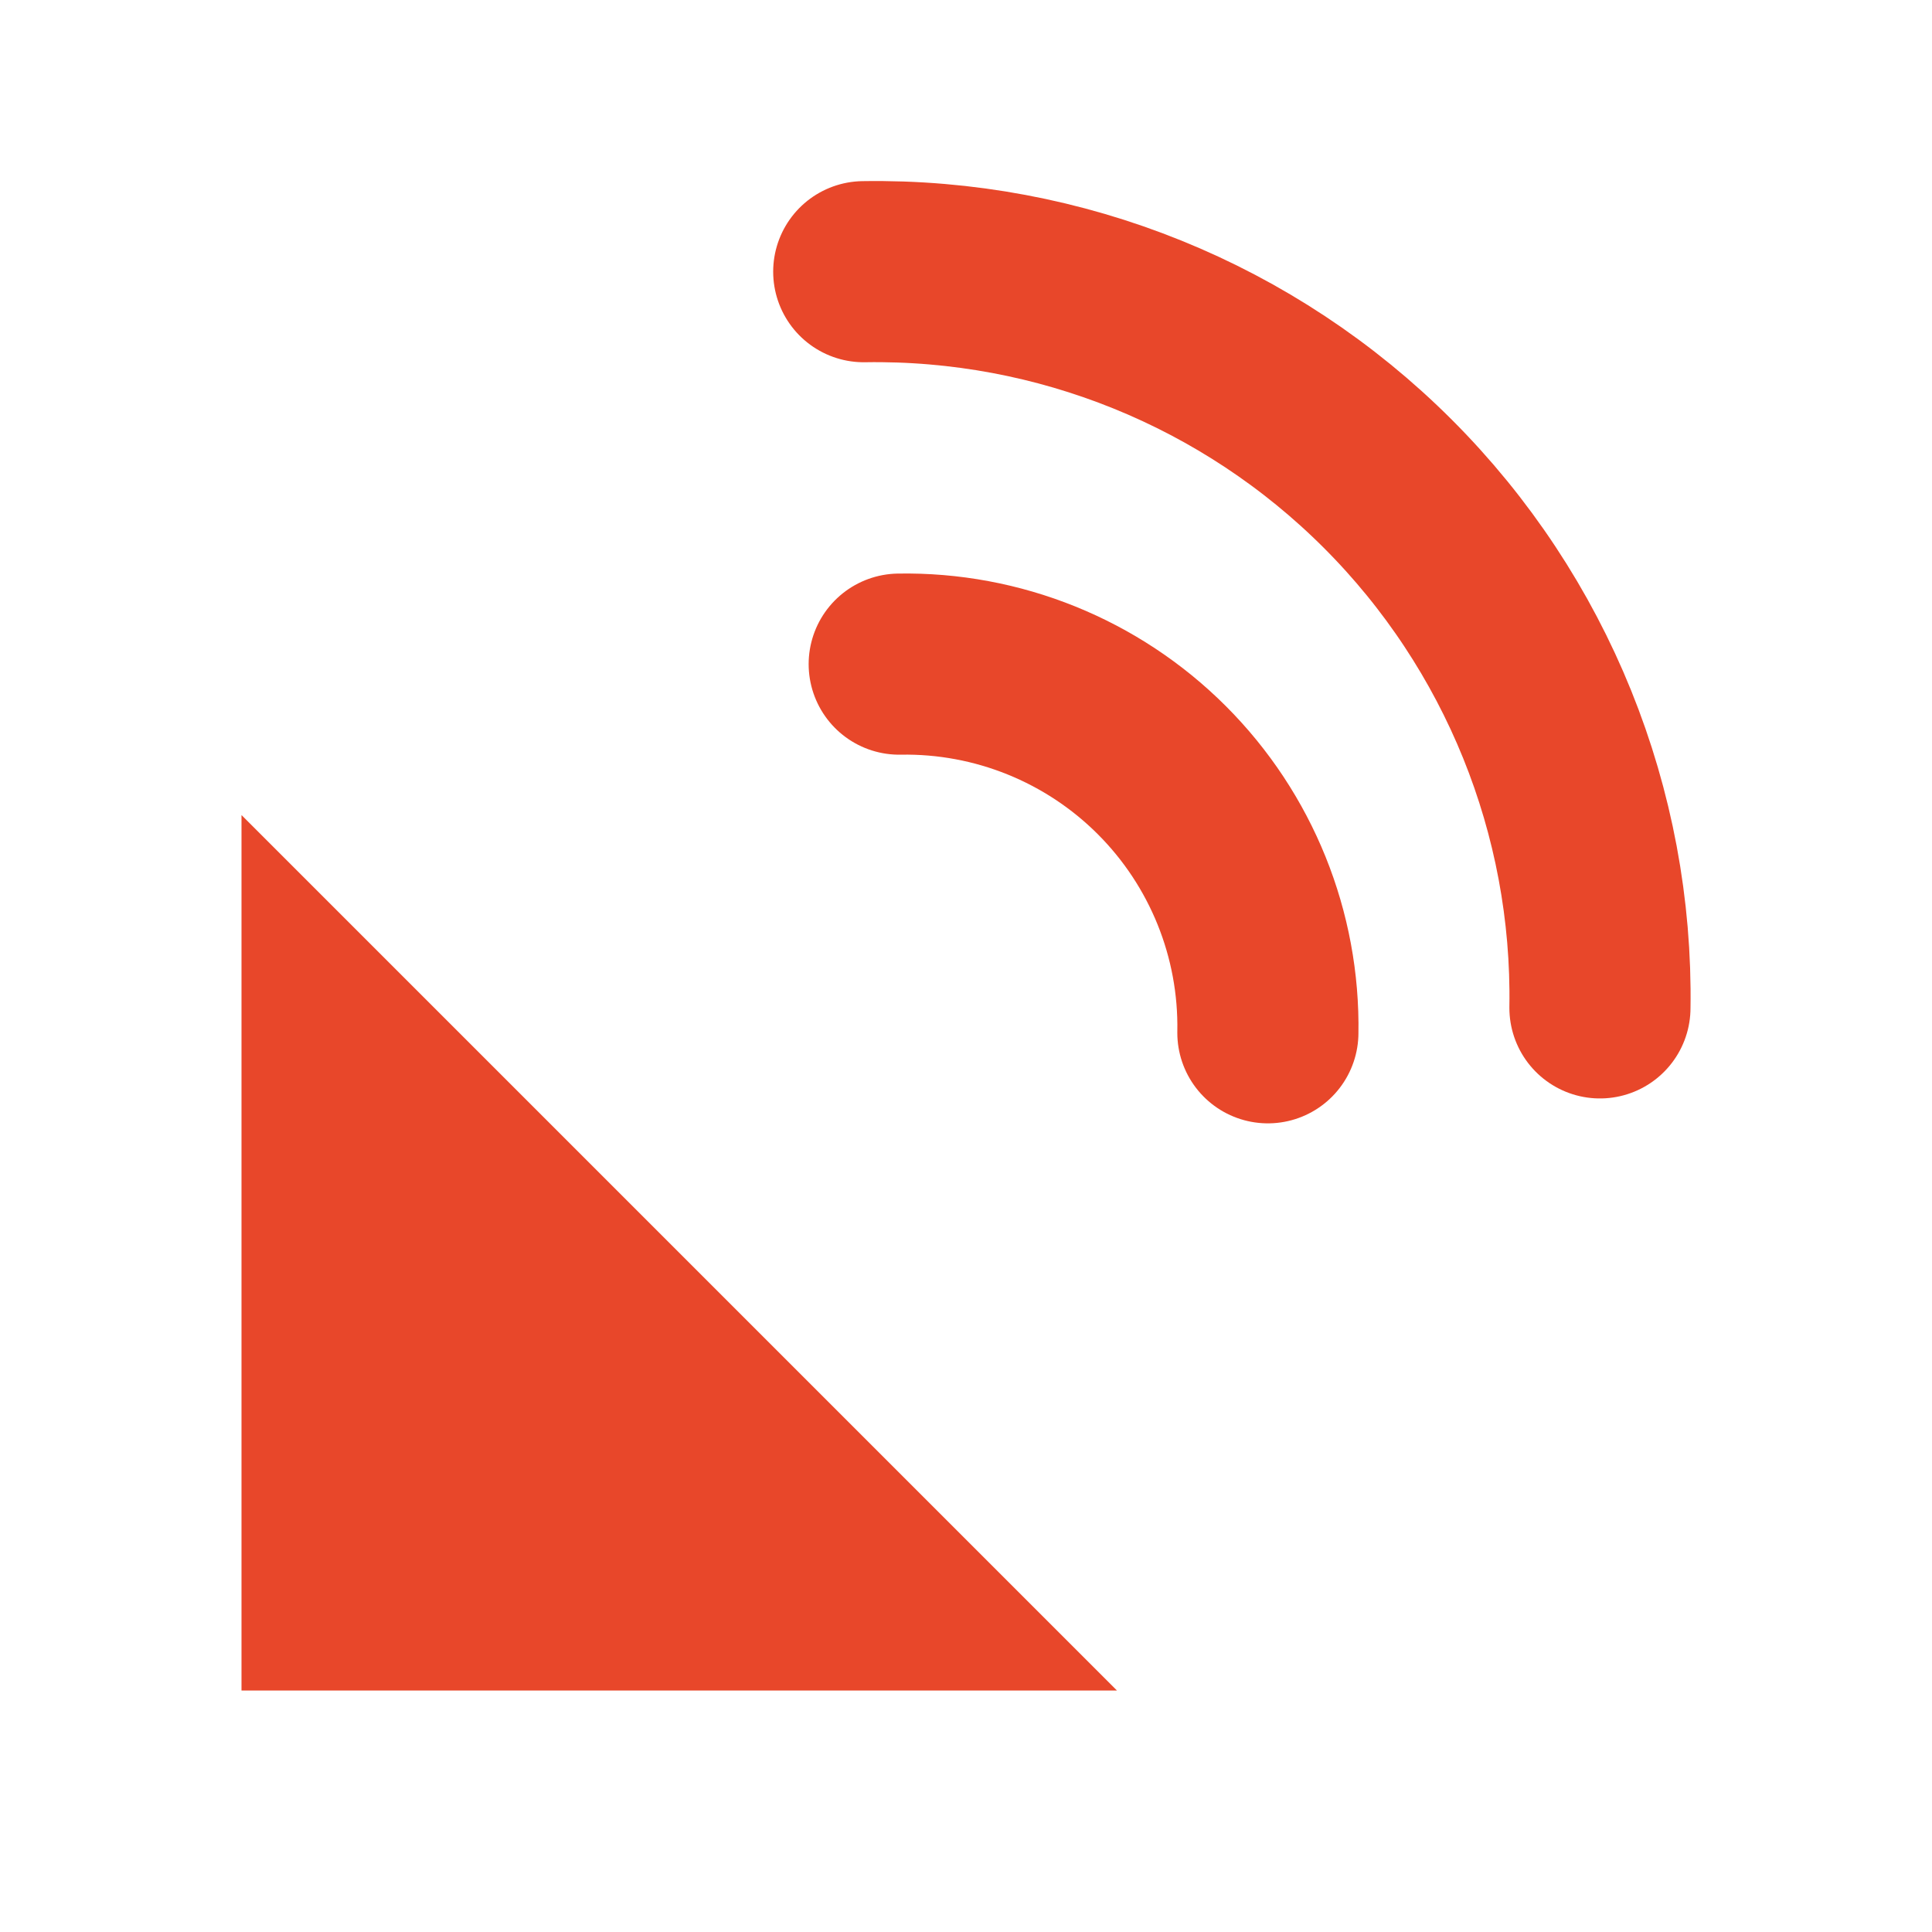
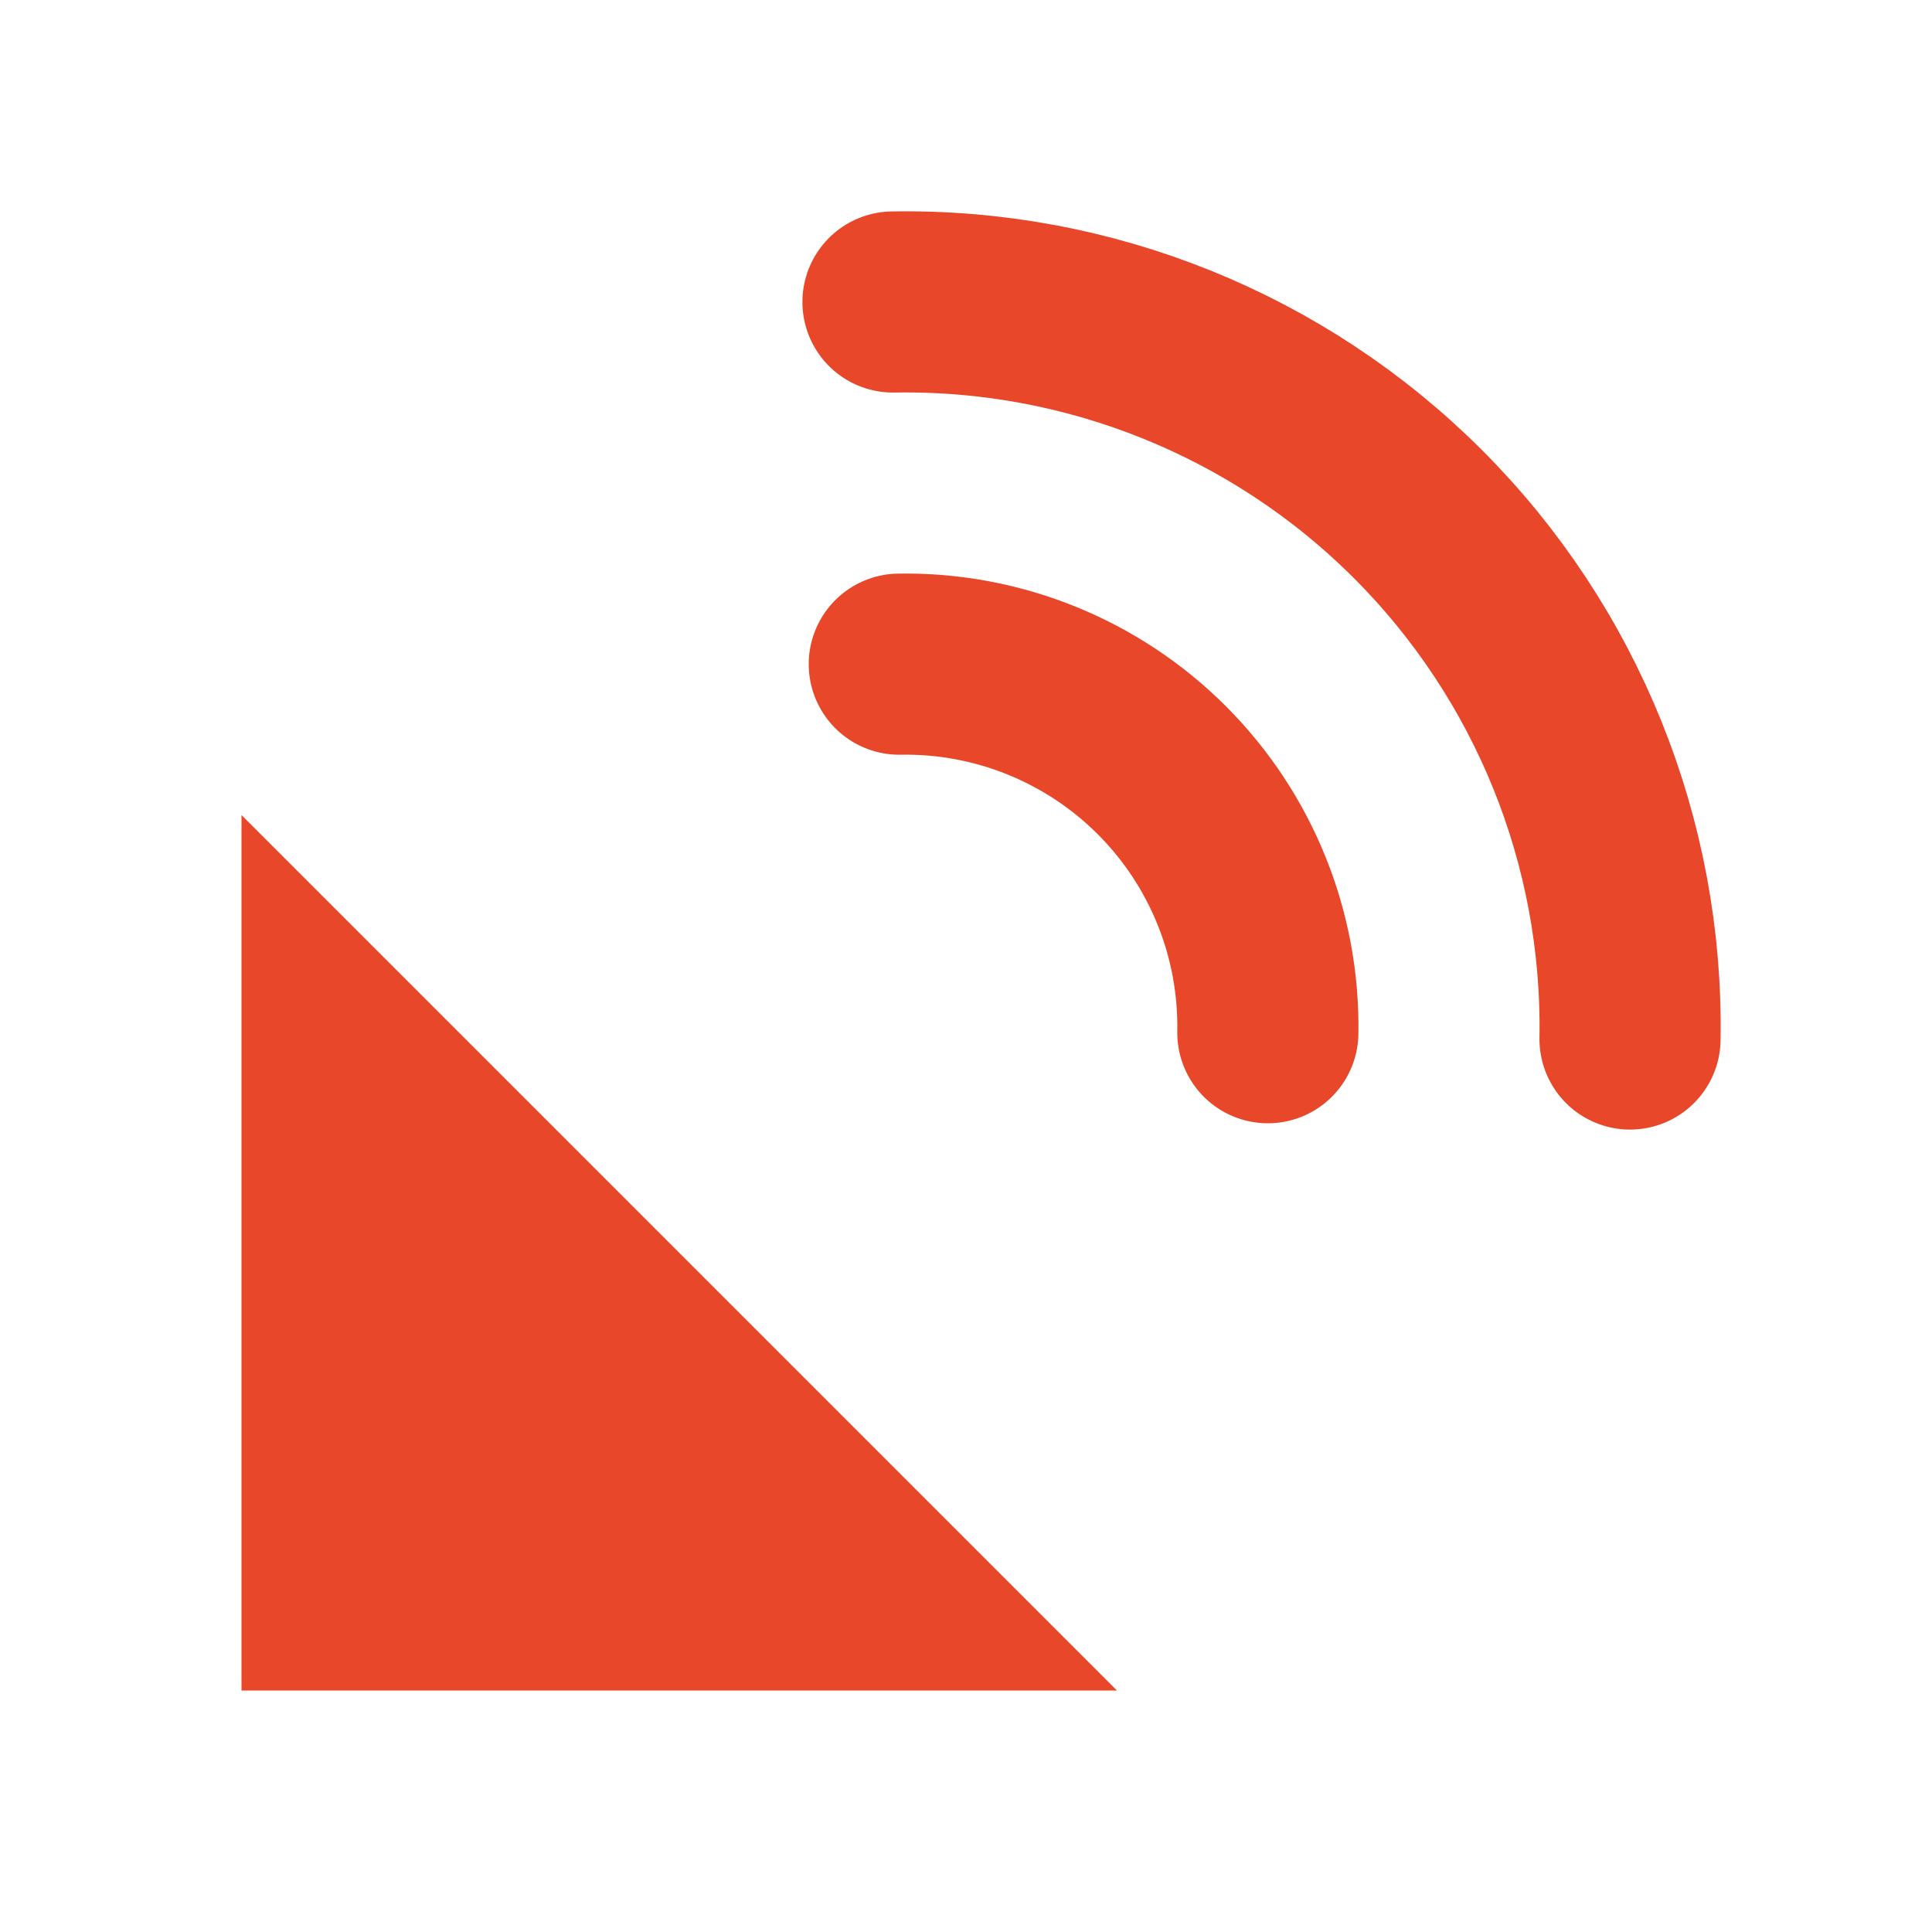
<svg xmlns="http://www.w3.org/2000/svg" viewBox="0 0 512 512" width="512" height="512">
  <path d="M64 448 L64 216 L296 448 Z" fill="#E8472A" />
-   <path d="M336 273.7 A96 96 0 0 0 238.3 176" fill="none" stroke="#E8472A" stroke-width="48" stroke-linecap="round" />
-   <path d="M424 267.1 A192 192 0 0 0 228.9 72" fill="none" stroke="#E8472A" stroke-width="48" stroke-linecap="round" />
+   <path d="M335.99 273.68 A96 96 0 0 0 238.32 176.01" fill="none" stroke="#E8472A" stroke-width="48" stroke-linecap="round" />
+   <path d="M431.97 275.35 A192 192 0 0 0 236.65 80.03" fill="none" stroke="#E8472A" stroke-width="48" stroke-linecap="round" />
</svg>
